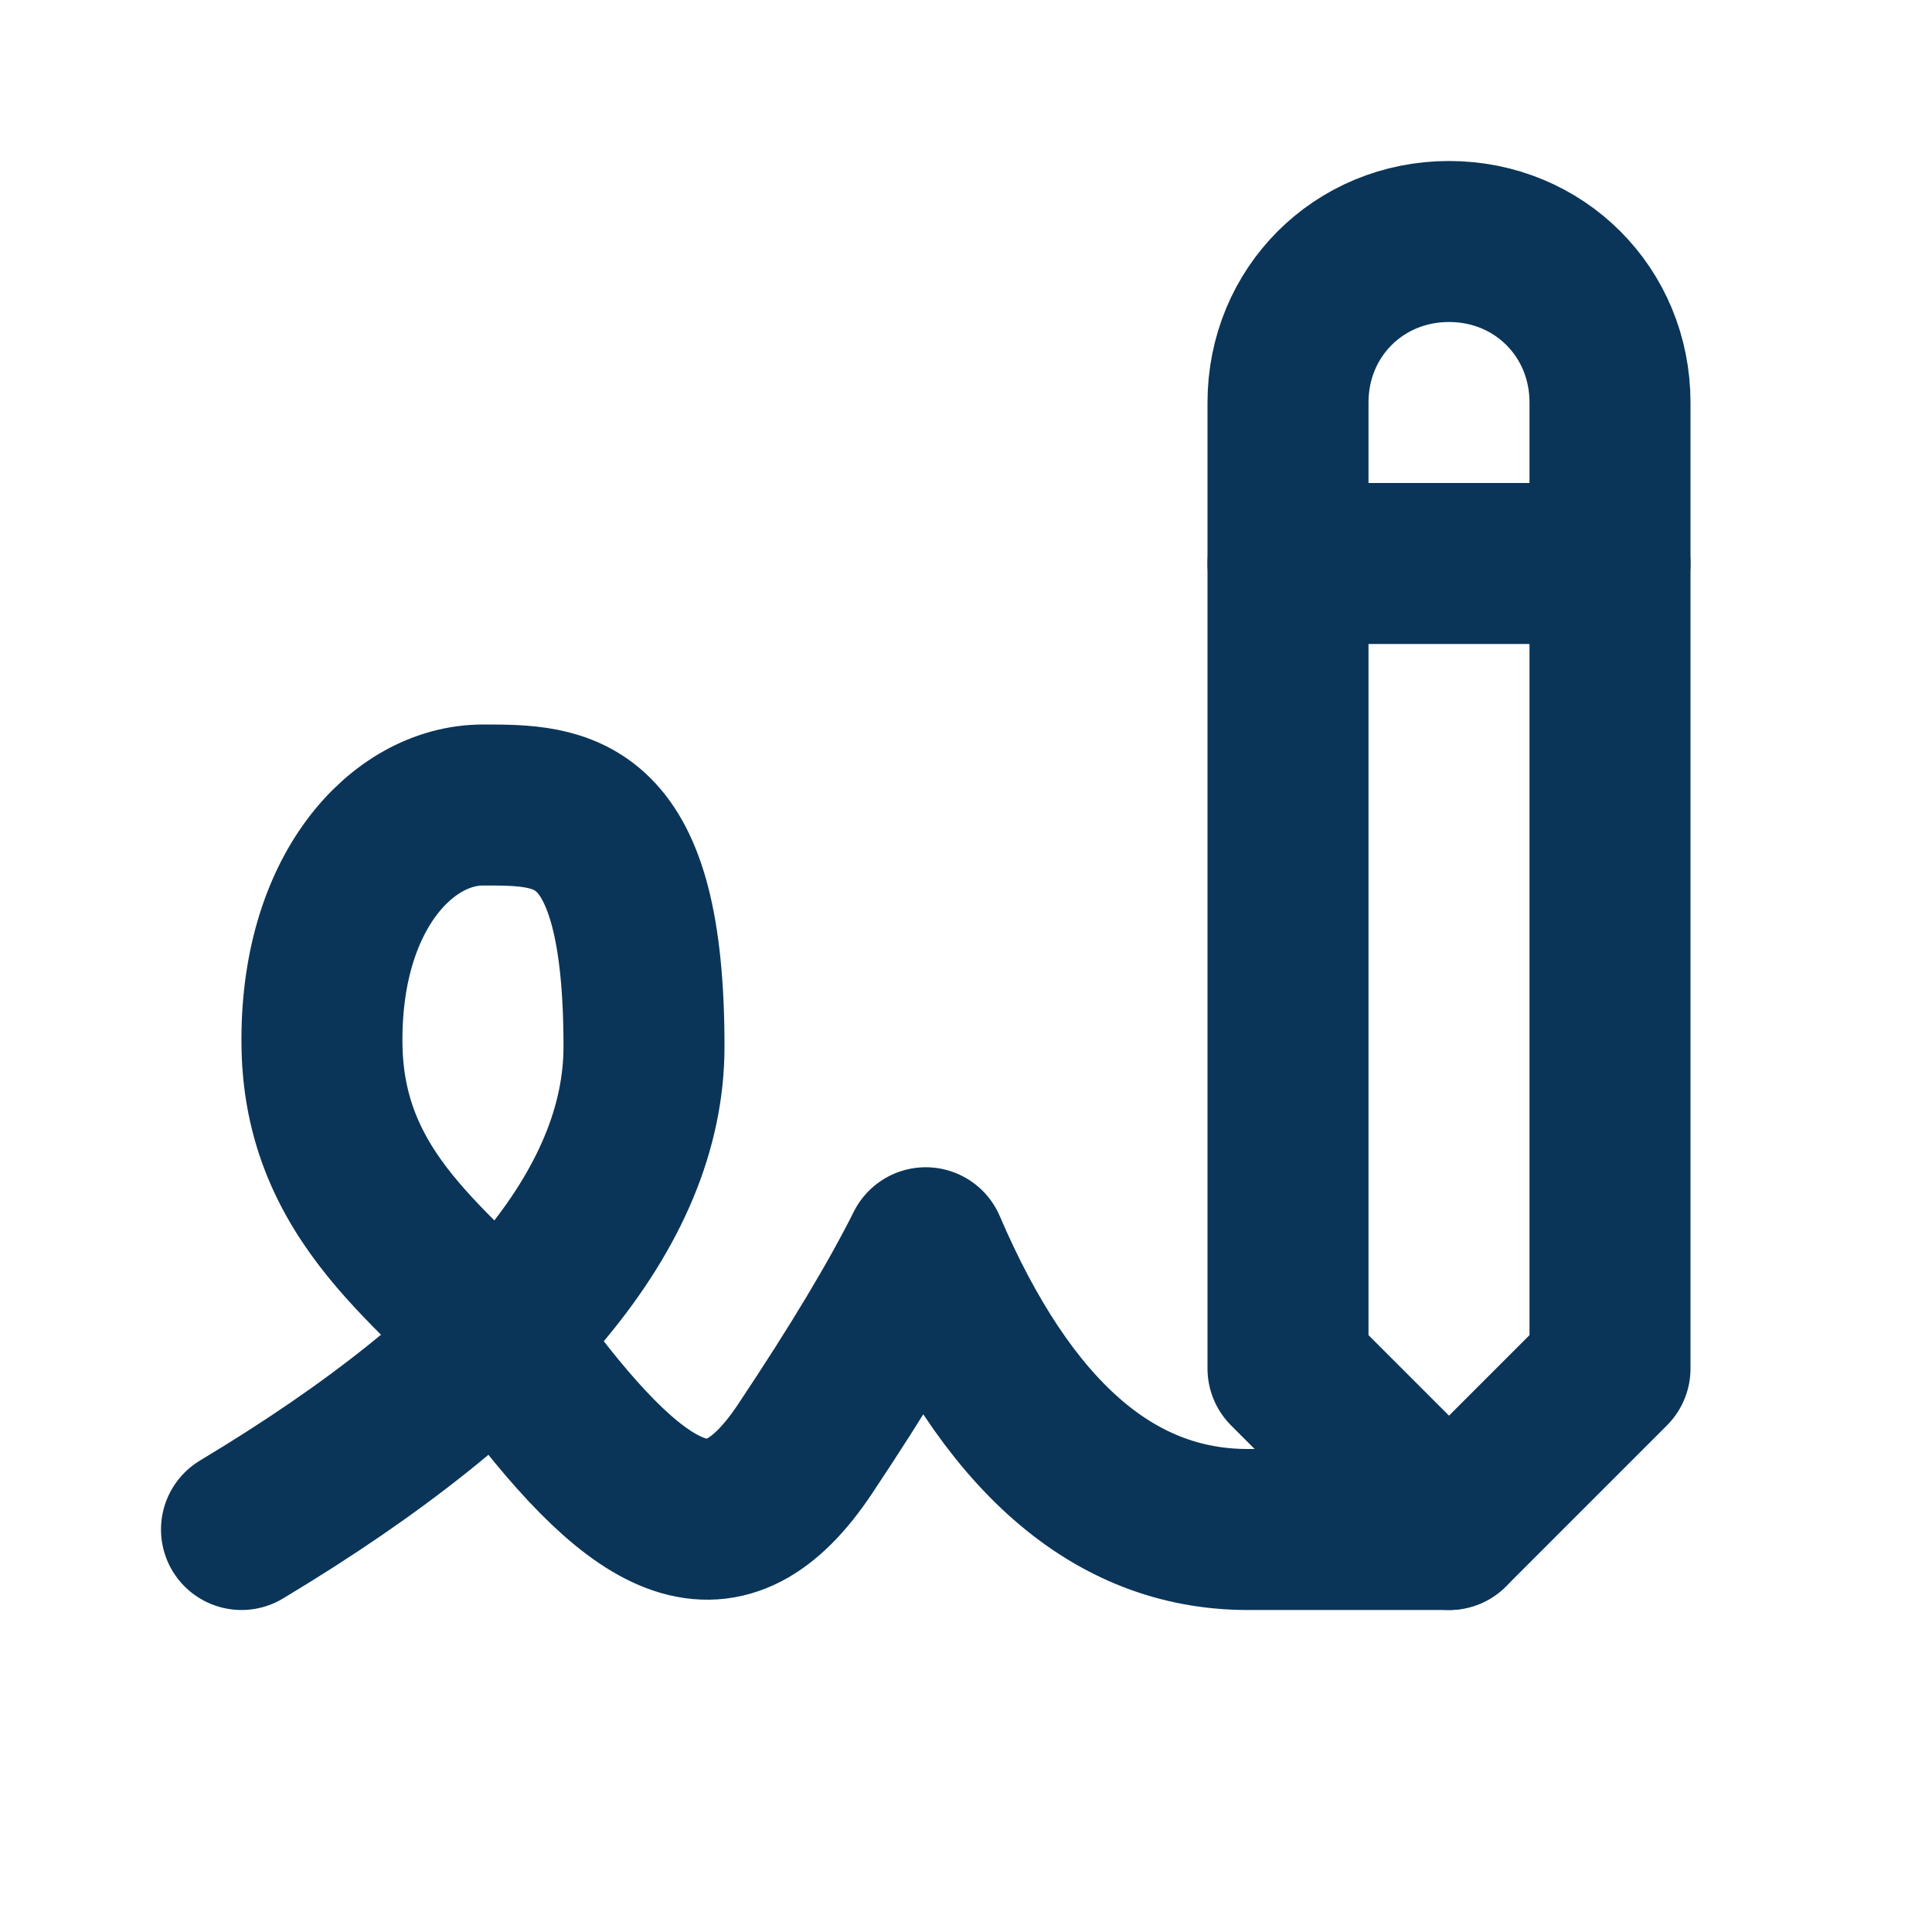
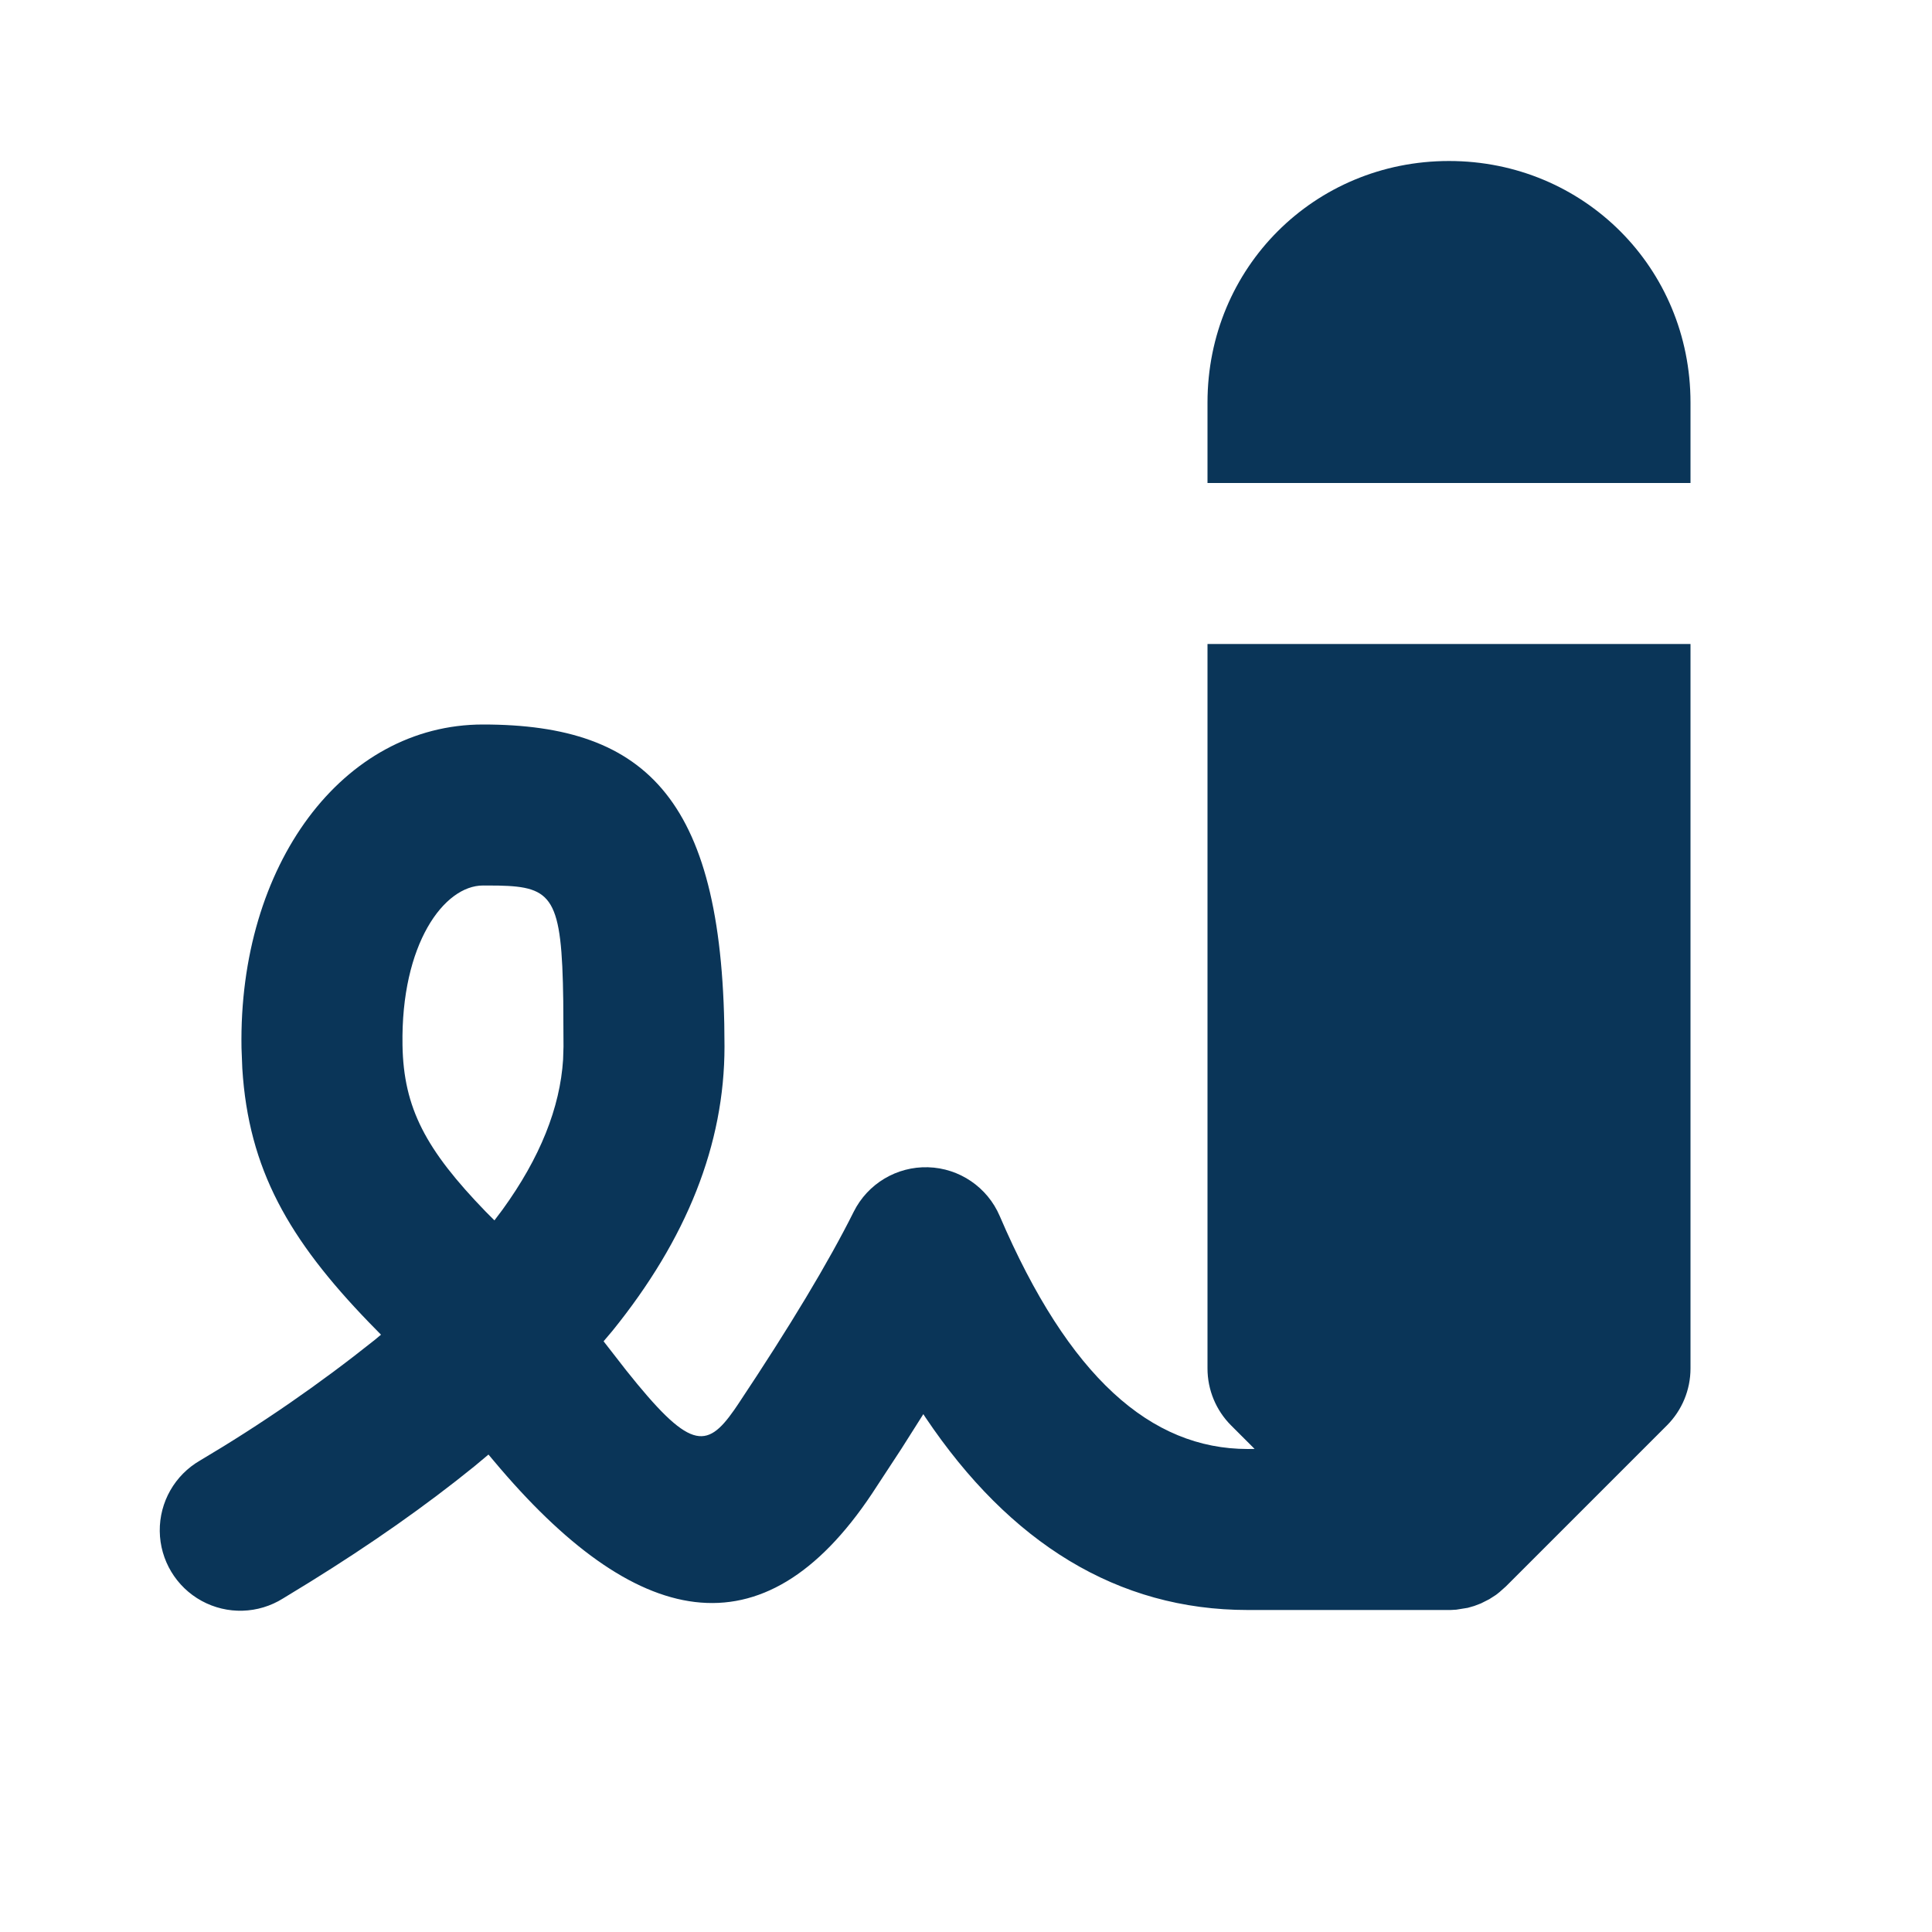
- <svg xmlns="http://www.w3.org/2000/svg" width="24" height="24" viewBox="0 0 24 24" fill="none" stroke="#0A3558" stroke-width="2" stroke-linecap="round" stroke-linejoin="round" aria-hidden="true">
+ <svg xmlns="http://www.w3.org/2000/svg" width="24" height="24" viewBox="0 0 24 24" fill="#0A3558" aria-hidden="true">
  <path stroke="none" d="M0 0h24v24H0z" fill="none" />
-   <path d="M3 19c3.333 -2 5 -4 5 -6c0 -3 -1 -3 -2 -3s-2.032 1.085 -2 3c.034 2.048 1.658 2.877 2.5 4c1.5 2 2.5 2.5 3.5 1c.667 -1 1.167 -1.833 1.5 -2.5c1 2.333 2.333 3.5 4 3.5h2.5" />
-   <path d="M20 17v-12c0 -1.121 -.879 -2 -2 -2s-2 .879 -2 2v12l2 2l2 -2" />
-   <path d="M16 7h4" />
+   <path d="M6 11c-.483 0 -1.021 .725 -1 1.983c.013 .783 .29 1.3 1.035 2.07l.107 .107l.101 -.134c.466 -.643 .714 -1.266 .752 -1.864l.005 -.162l-.003 -.563c-.017 -1.284 -.13 -1.422 -.807 -1.436zm12 -9c1.673 0 3 1.327 3 3v1h-6v-1c0 -1.673 1.327 -3 3 -3m2.707 15.707l-2 2l-.08 .071l-.043 .034l-.084 .054l-.103 .052l-.084 .032l-.08 .023l-.143 .023l-.071 .004h-2.519c-1.616 0 -2.954 -.83 -4.004 -2.393l-.026 -.04l-.273 .431l-.365 .557c-1.356 2.034 -2.942 1.691 -4.7 -.41l-.064 -.076l-.176 .147q -.897 .727 -2.045 1.438l-.332 .203a1 1 0 1 1 -1.03 -1.714a19 19 0 0 0 2.17 -1.498l.078 -.065l-.147 -.15c-.998 -1.033 -1.498 -1.904 -1.576 -3.157l-.01 -.256c-.038 -2.273 1.257 -4.017 3 -4.017c2.052 0 3 .948 3 4c0 1.218 -.47 2.392 -1.392 3.532l-.11 .13l.28 .36c.784 .985 .994 .992 1.343 .492l.047 -.069q .97 -1.456 1.437 -2.392a1 1 0 0 1 1.814 .053c.858 2.002 1.878 2.894 3.081 2.894l.085 -.001l-.292 -.292a1 1 0 0 1 -.293 -.707v-9h6v9a1 1 0 0 1 -.293 .707" />
</svg>
